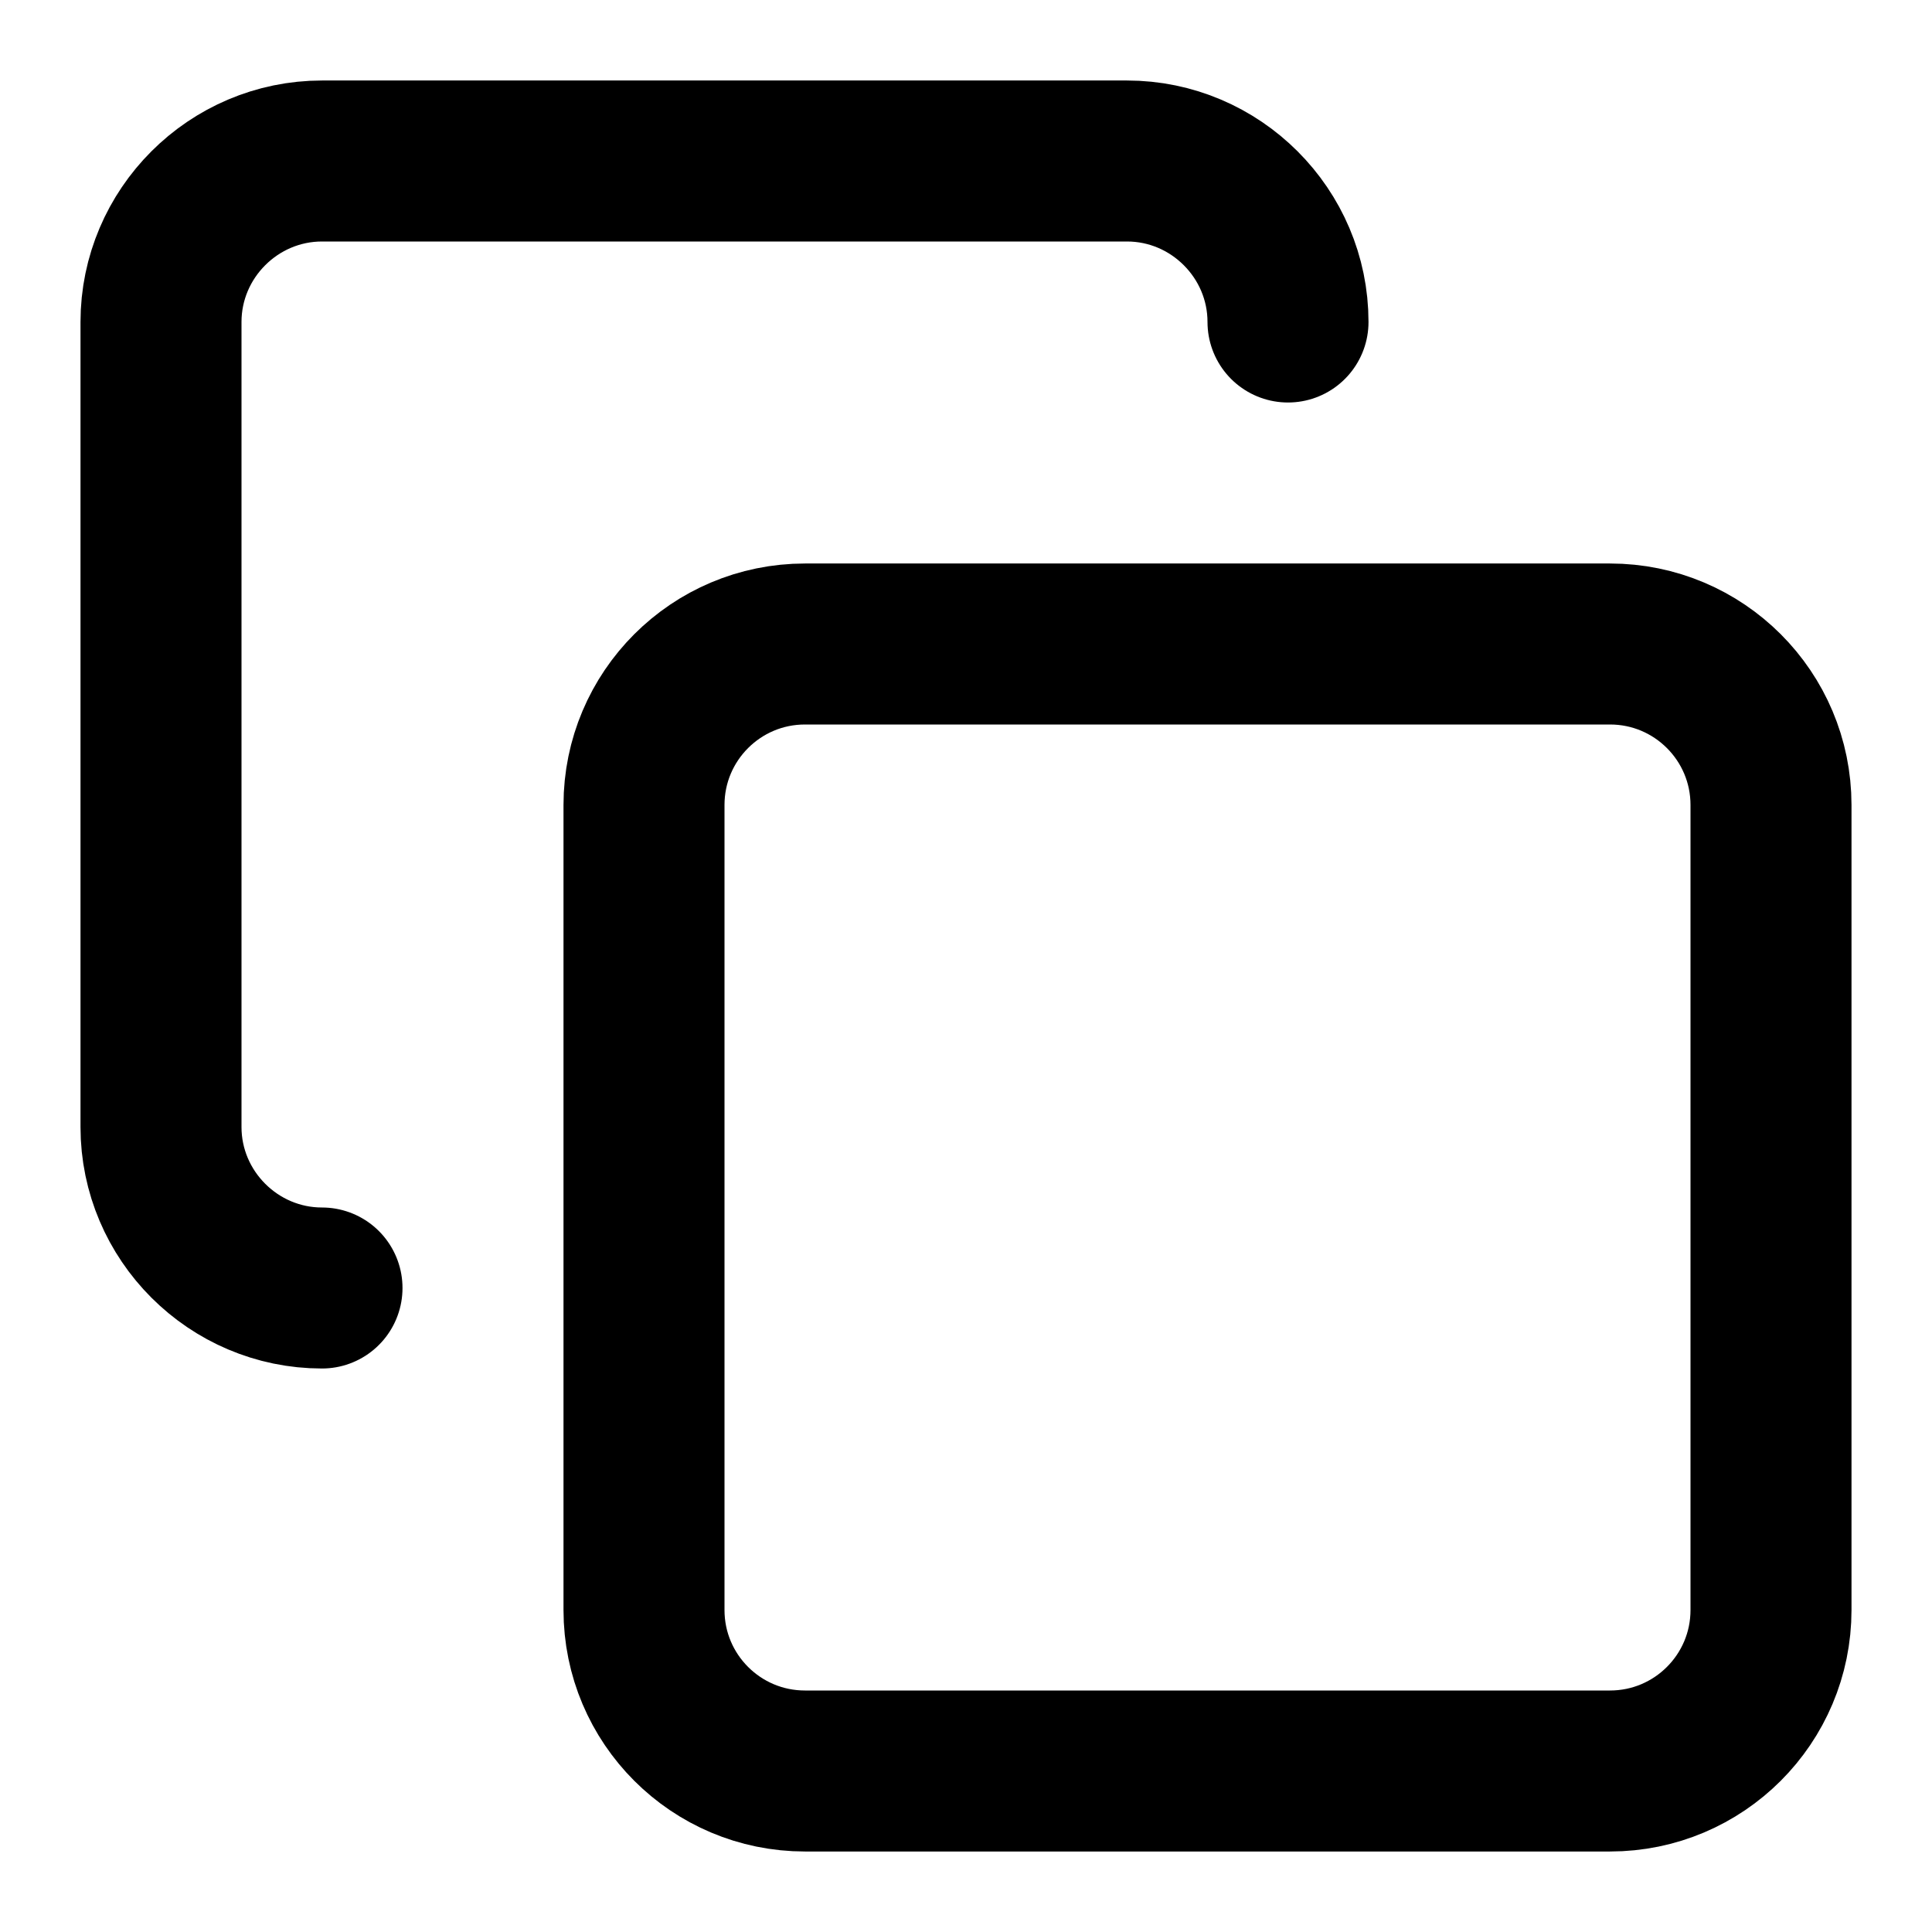
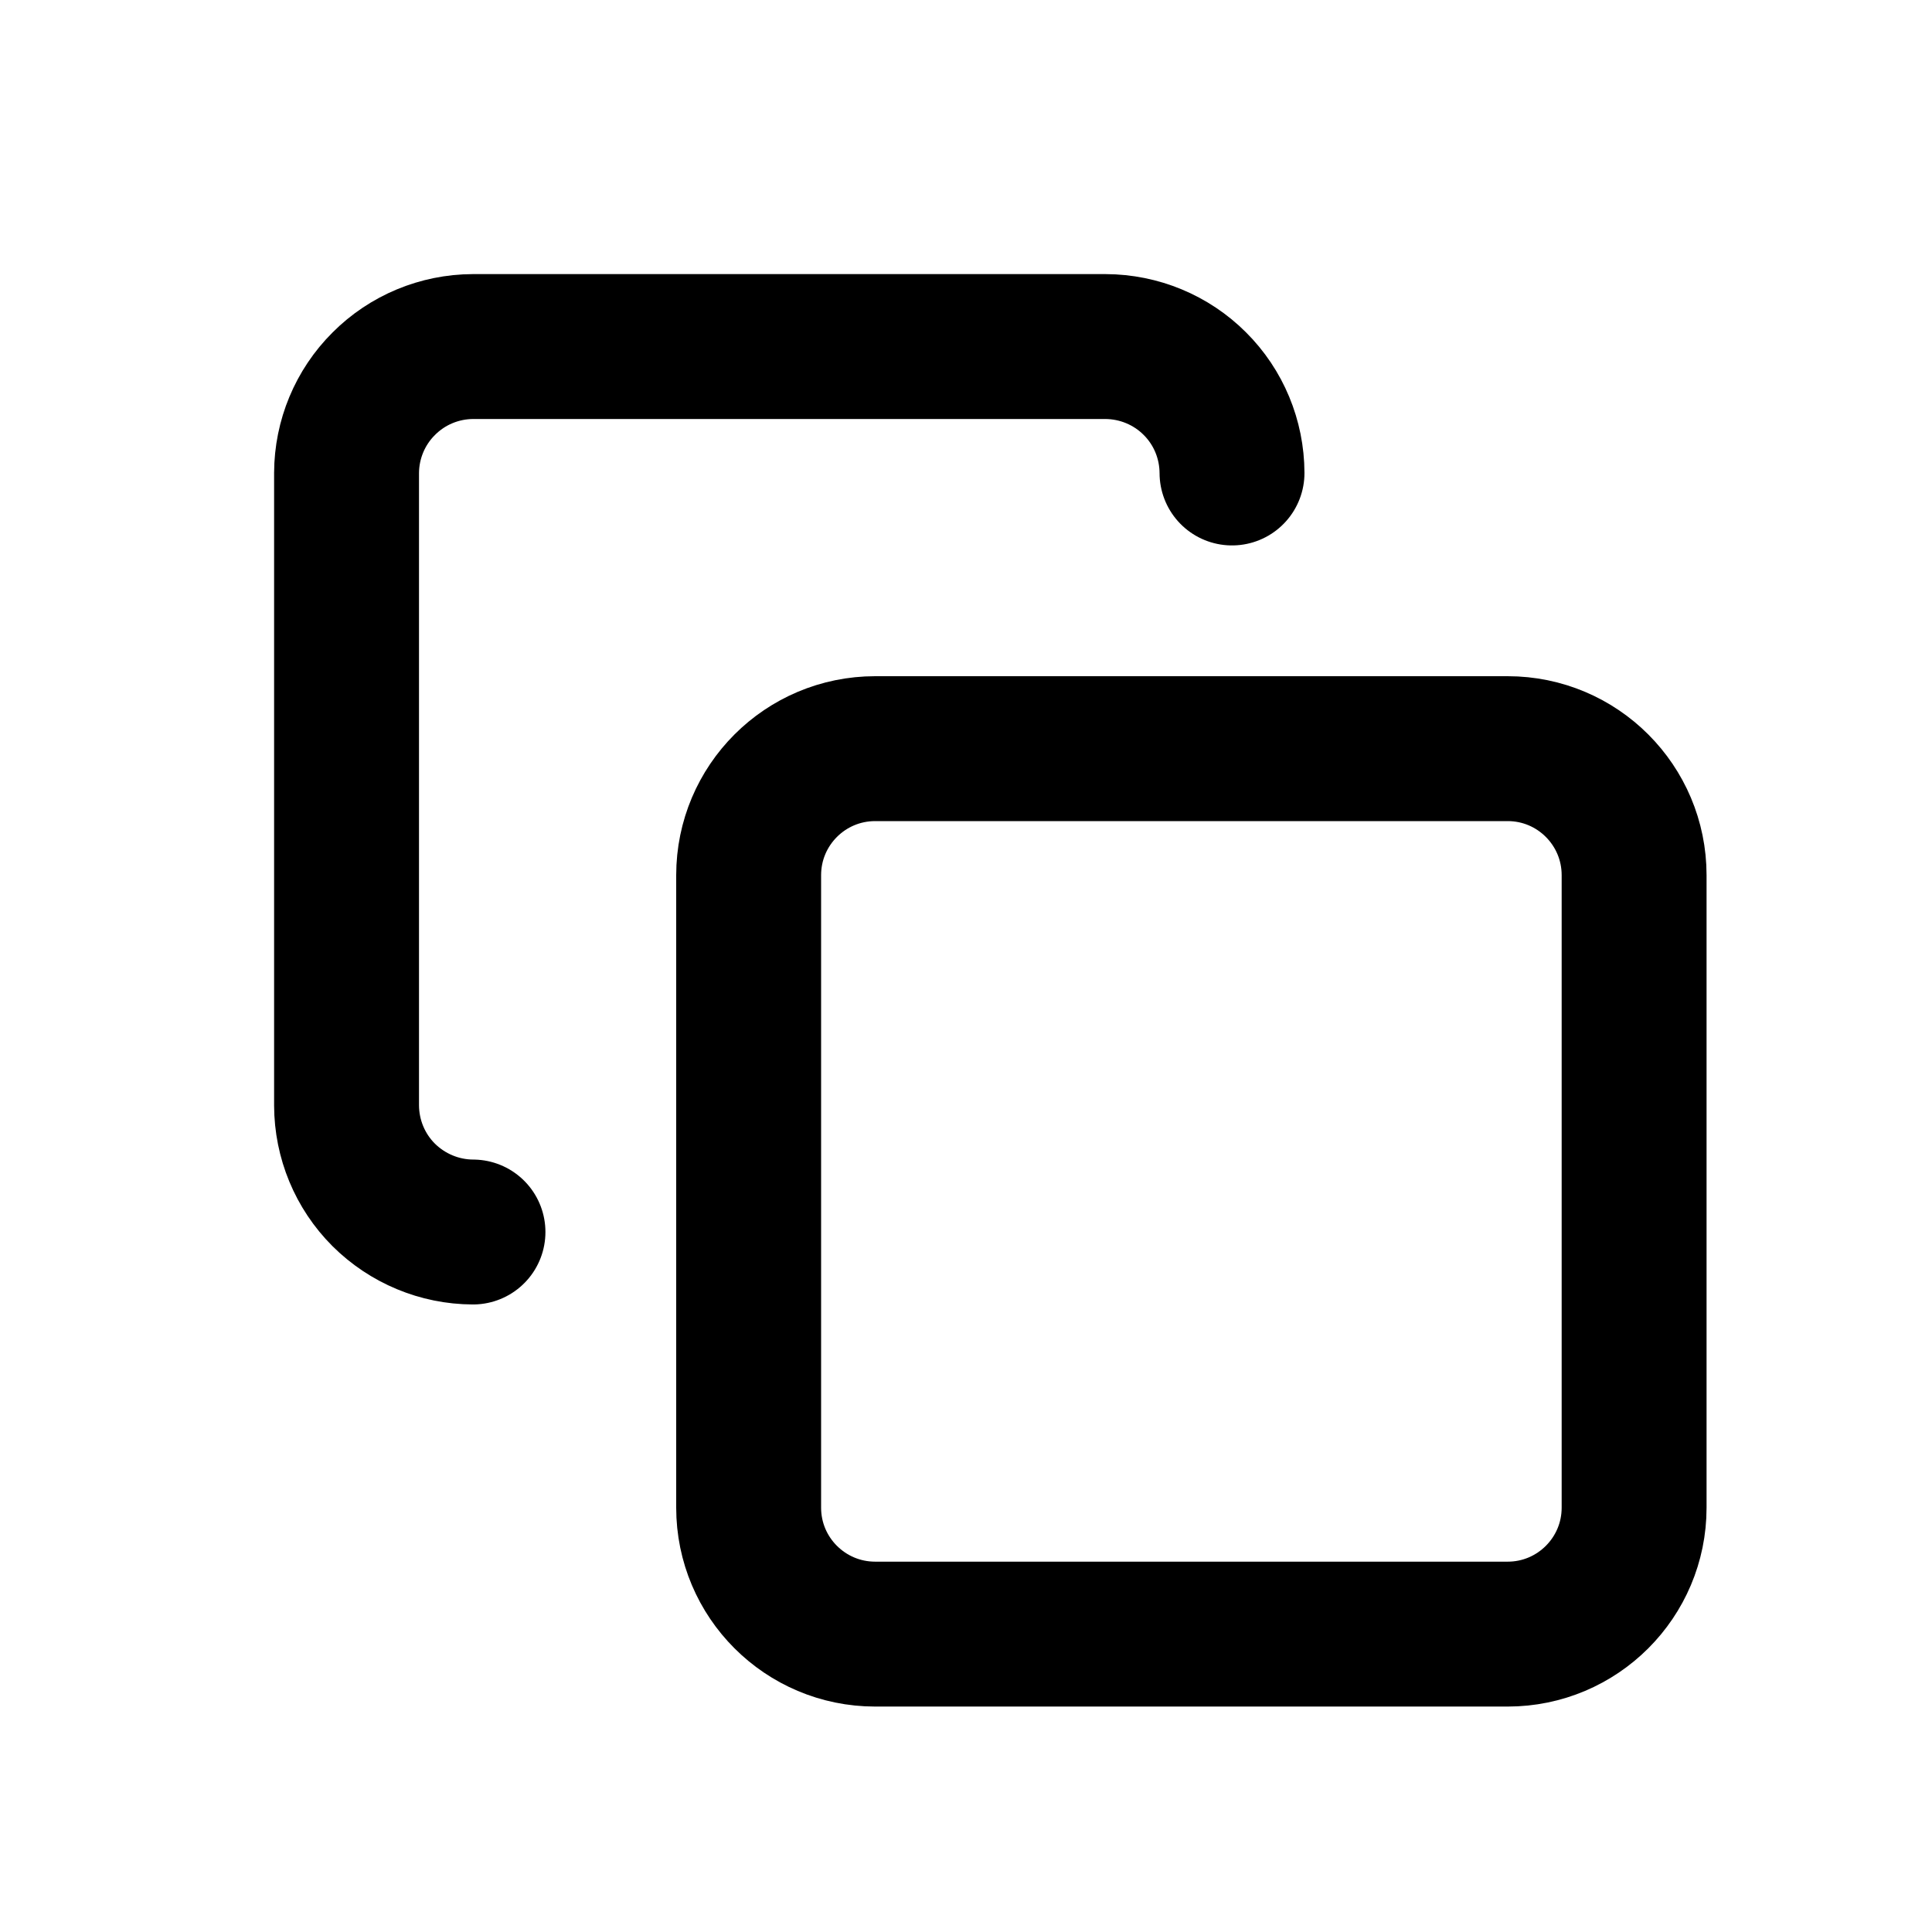
- <svg xmlns="http://www.w3.org/2000/svg" width="24" height="24" viewBox="0 0 24 24" fill="none" stroke="currentColor" stroke-width="2" stroke-linecap="round" stroke-linejoin="round">
-   <rect width="14" height="14" x="8" y="8" rx="2" ry="2" />
-   <path d="M4 16c-1.1 0-2-.9-2-2V4c0-1.1.9-2 2-2h10c1.1 0 2 .9 2 2" />
+ <svg xmlns="http://www.w3.org/2000/svg" width="16" height="16" viewBox="0 0 16 16" fill="none">
+   <path d="M12.486 6.2H7.248C6.669 6.2 6.2 6.669 6.2 7.248V12.486C6.2 13.064 6.669 13.533 7.248 13.533H12.486C13.064 13.533 13.533 13.064 13.533 12.486V7.248C13.533 6.669 13.064 6.2 12.486 6.2Z" stroke="black" stroke-width="1.2" stroke-linecap="round" stroke-linejoin="round" />
+   <path d="M3.917 10.203C3.64 10.202 3.374 10.091 3.177 9.895C2.981 9.699 2.871 9.433 2.87 9.155V3.917C2.871 3.64 2.981 3.374 3.178 3.178C3.374 2.981 3.64 2.871 3.917 2.87H9.155C9.433 2.871 9.699 2.981 9.895 3.177C10.092 3.373 10.202 3.639 10.203 3.917" stroke="black" stroke-width="1.2" stroke-linecap="round" stroke-linejoin="round" />
</svg>
